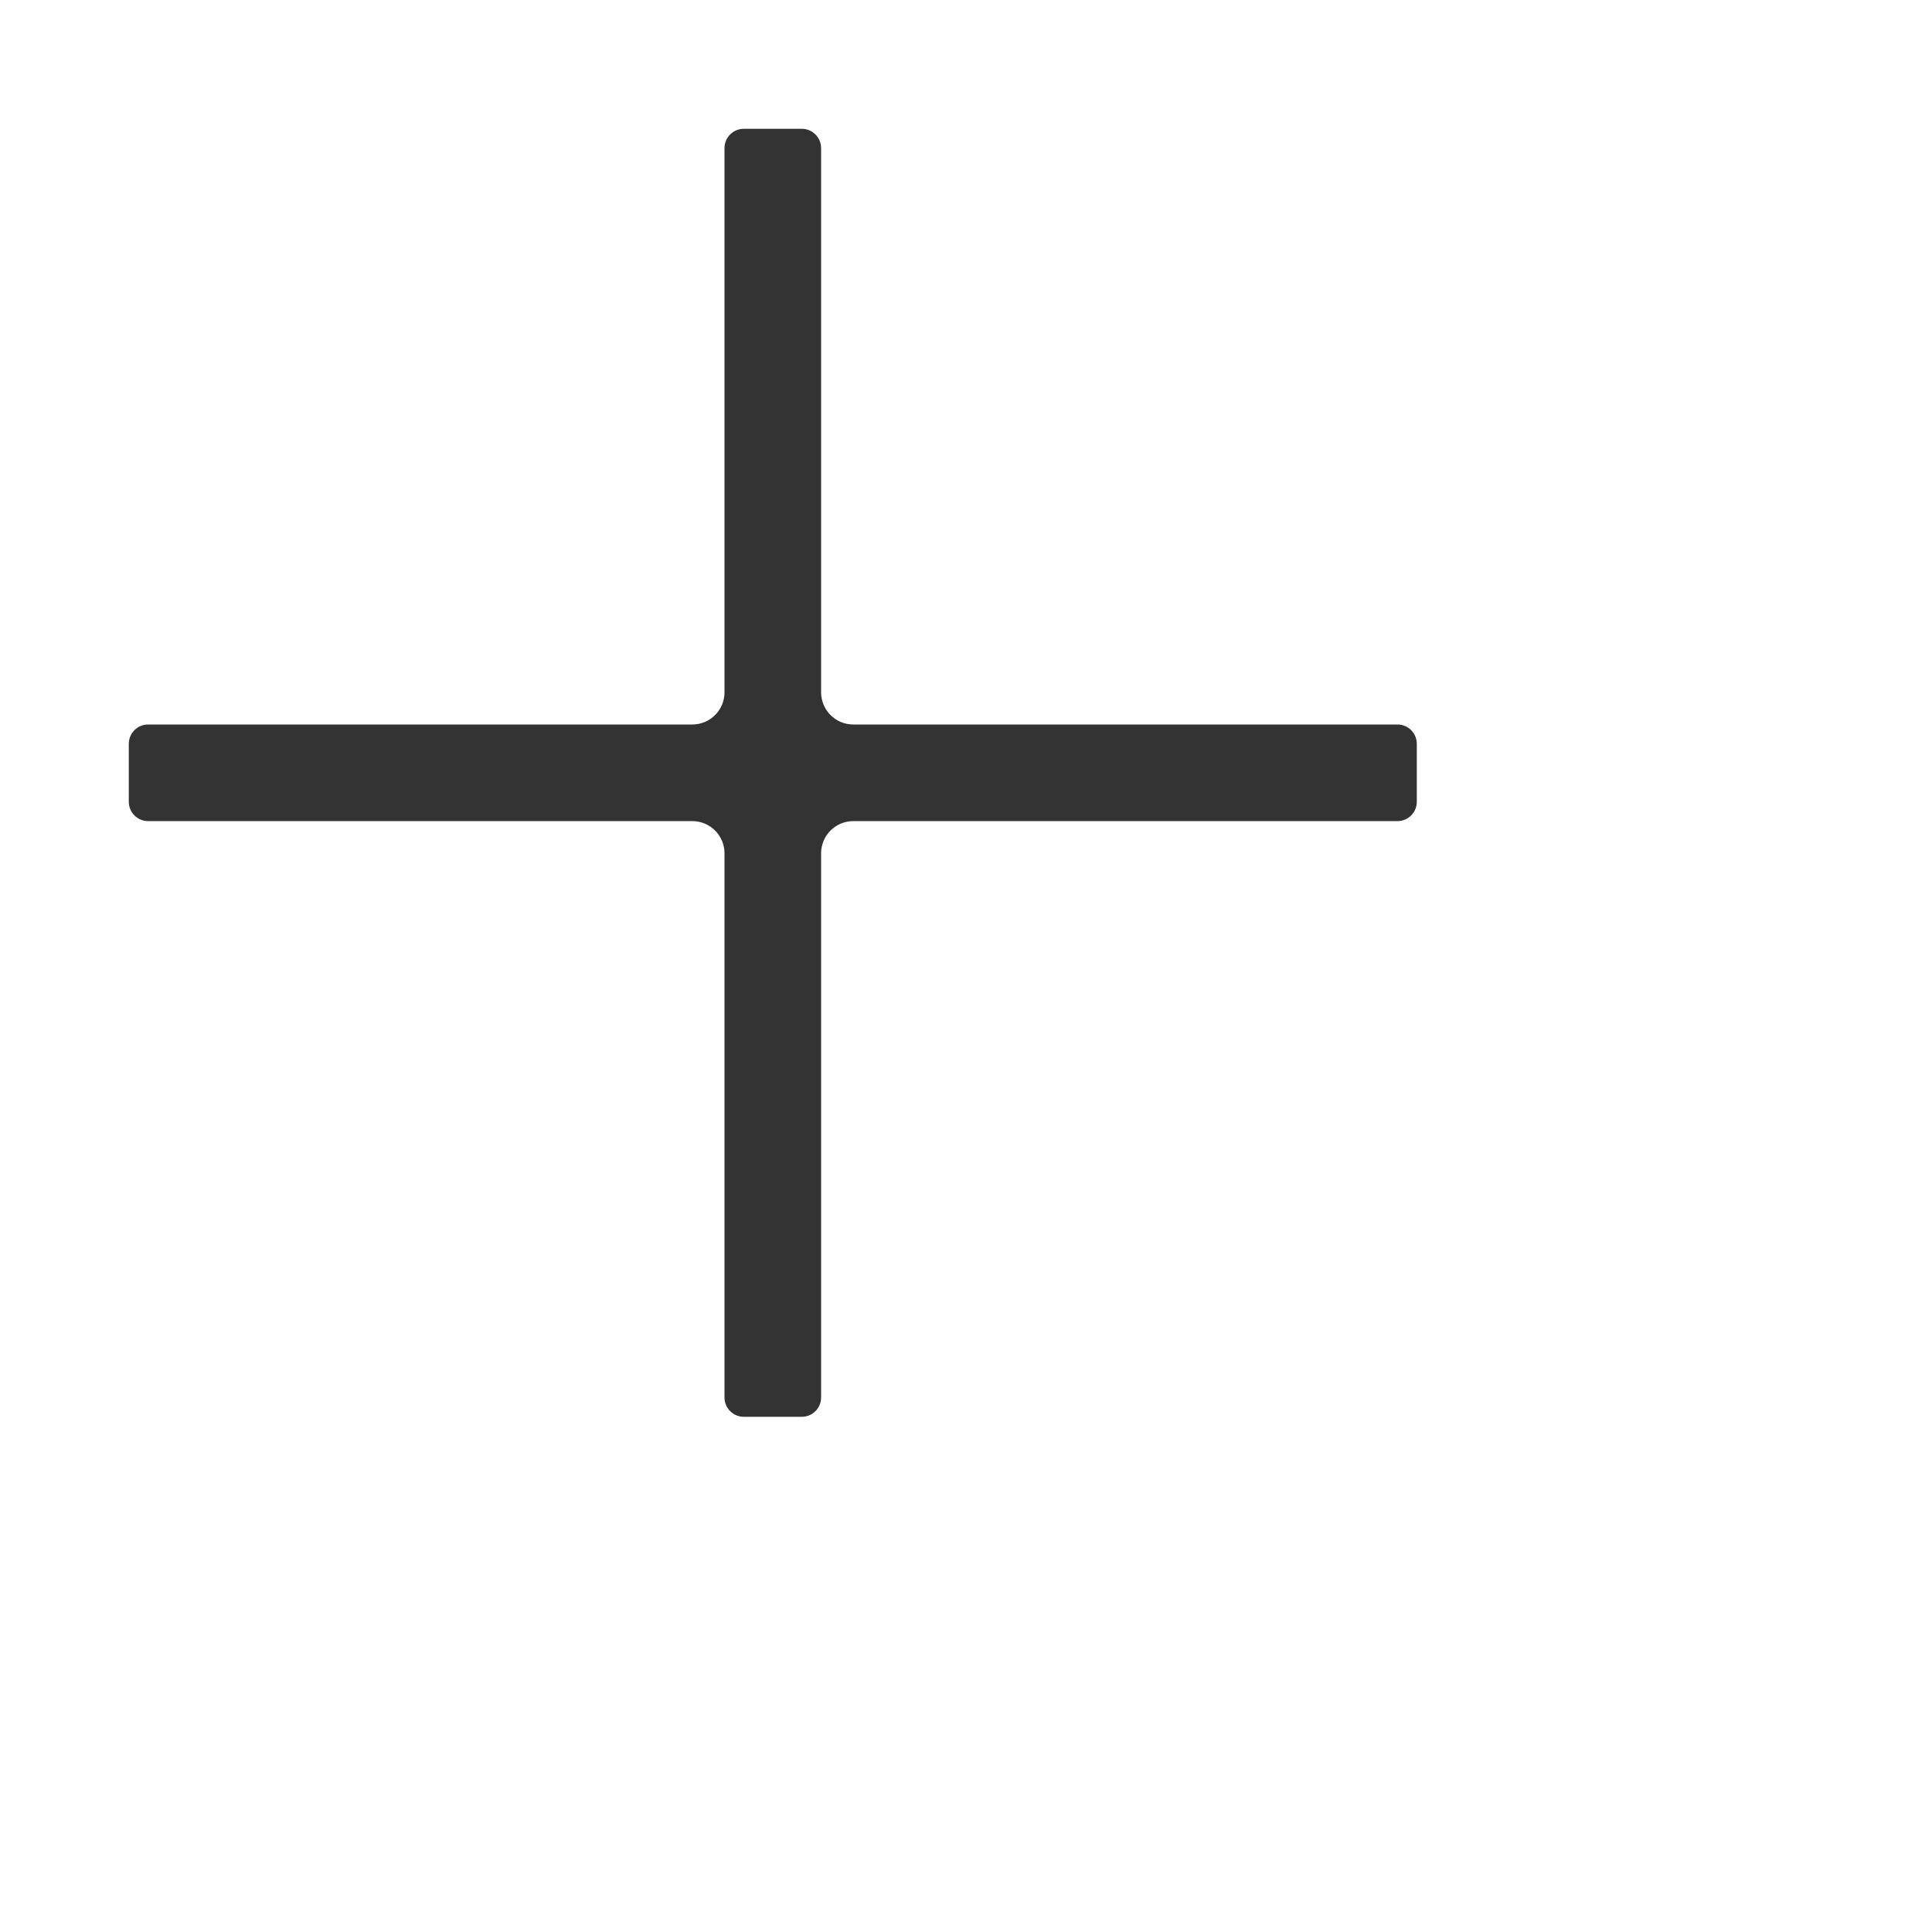
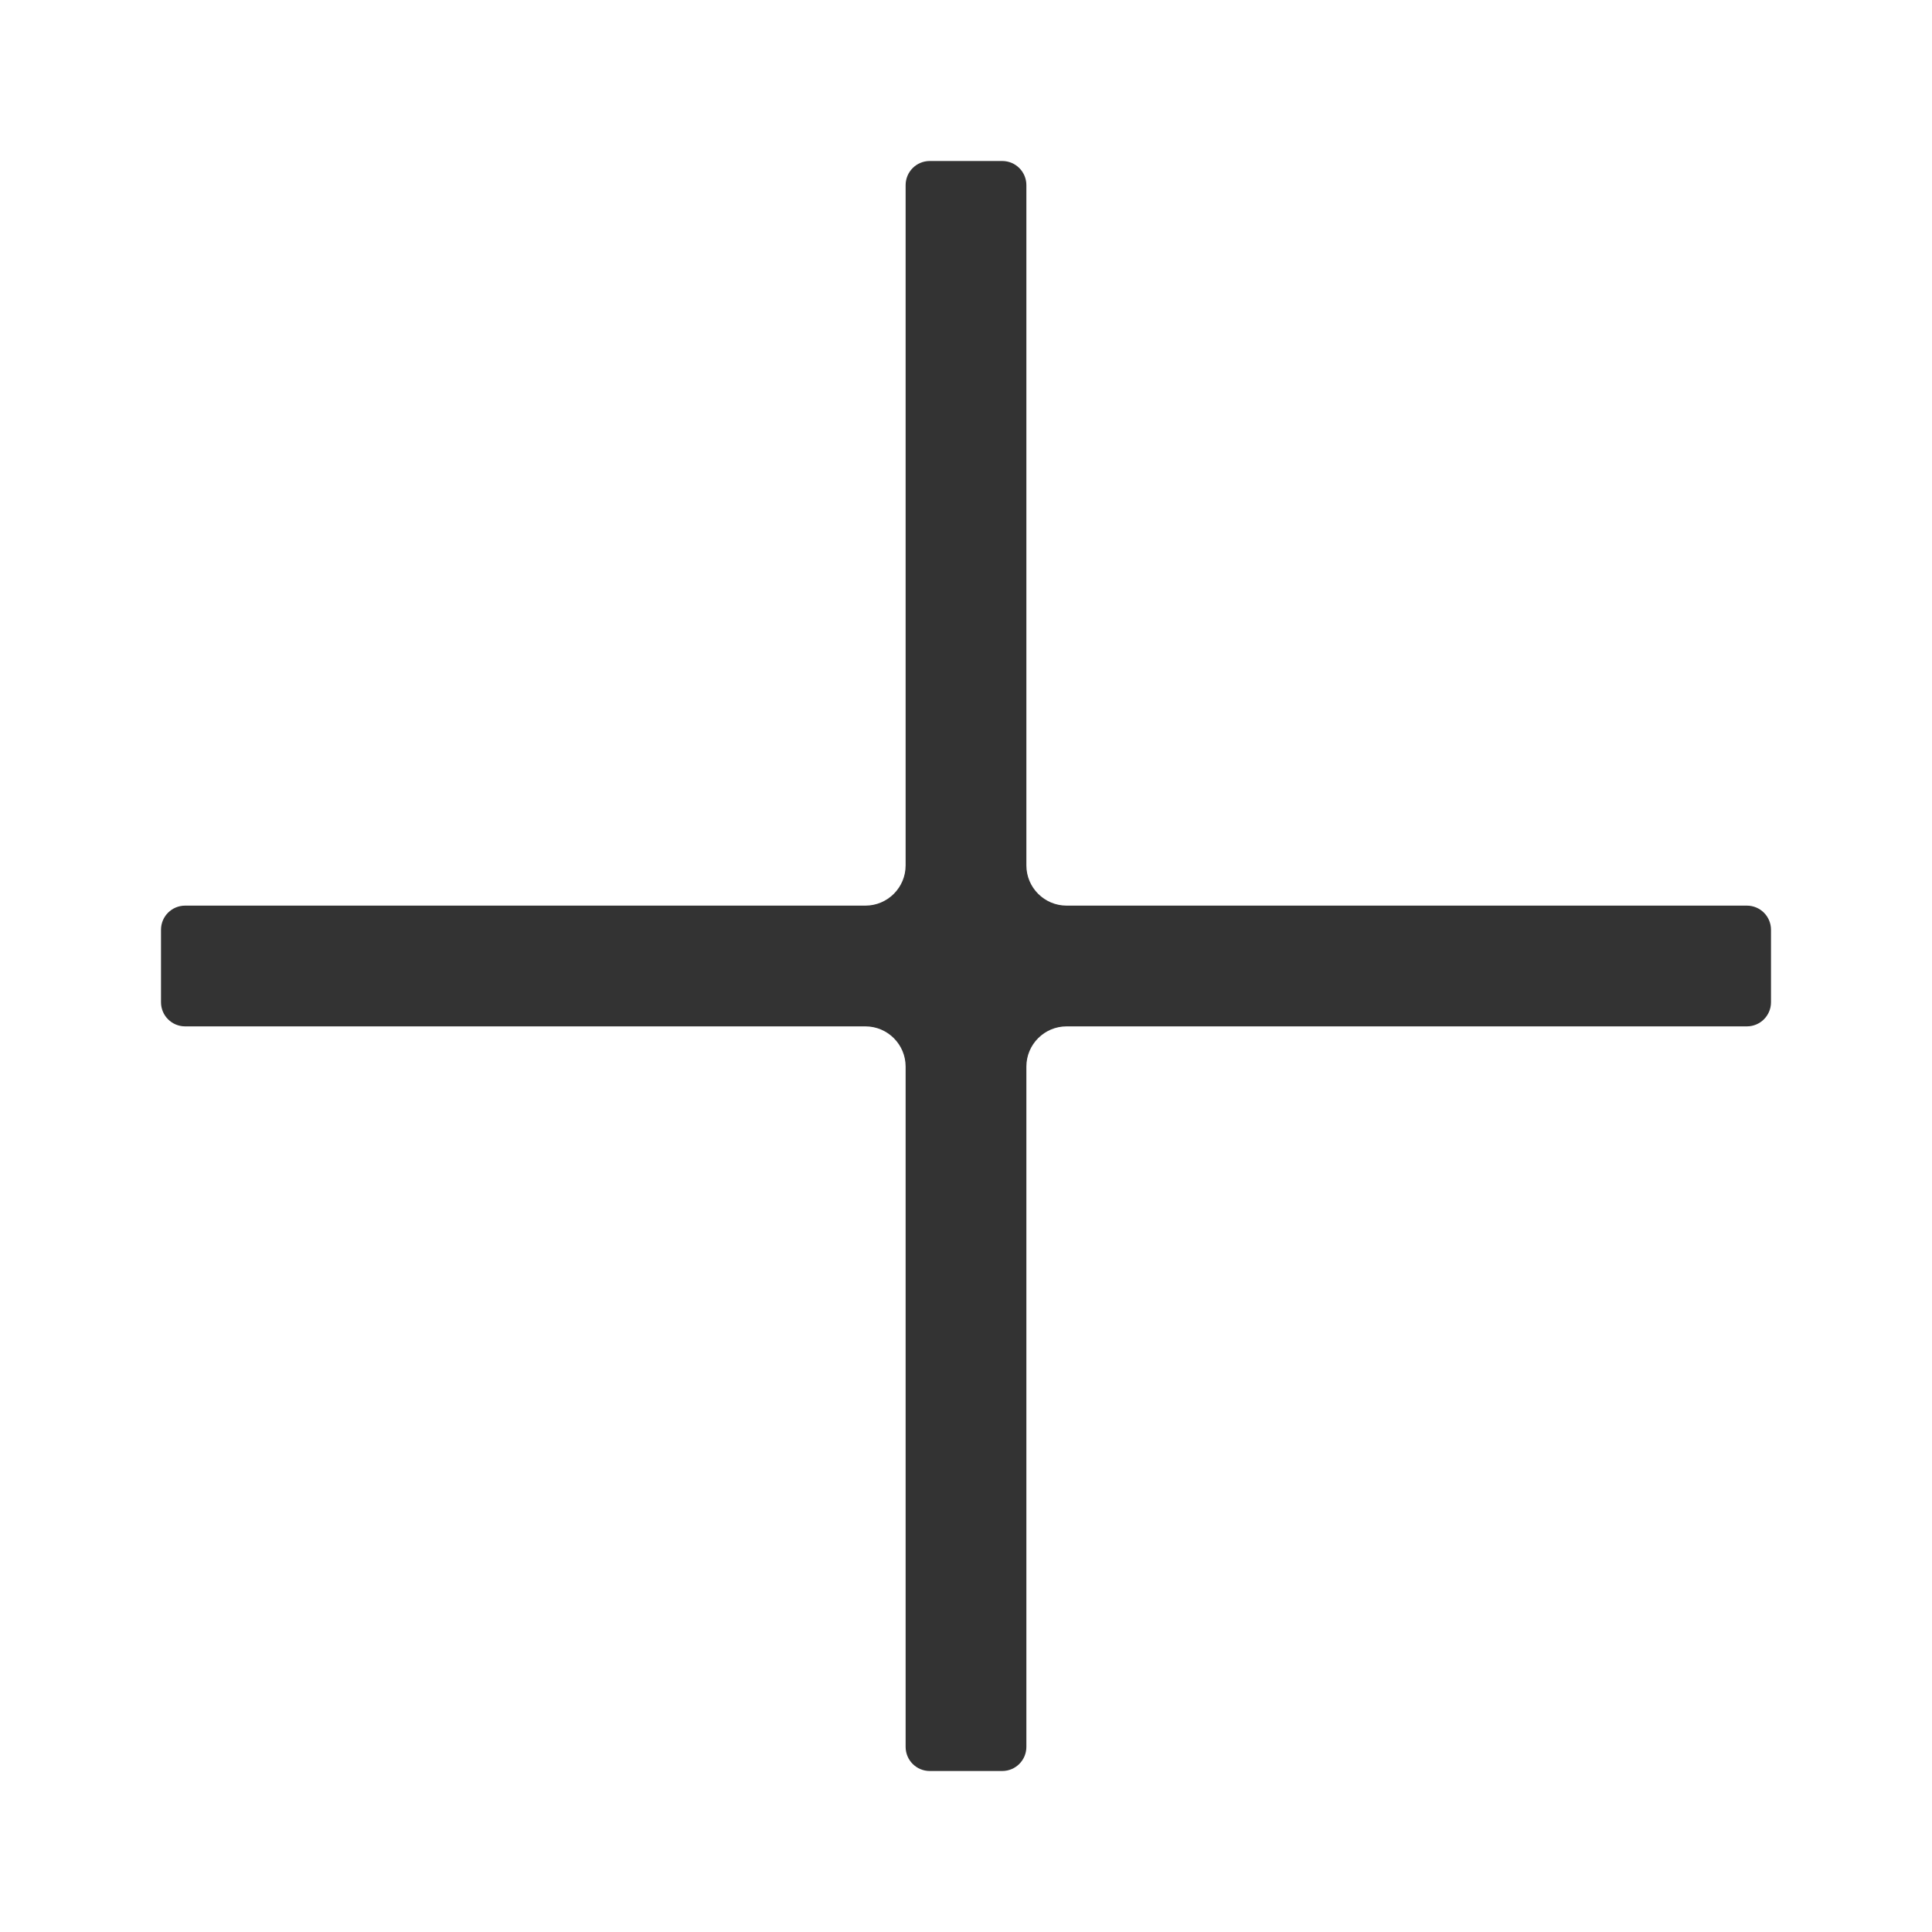
- <svg xmlns="http://www.w3.org/2000/svg" width="30" height="30" viewBox="0 0 30 30" fill="none">
+ <svg xmlns="http://www.w3.org/2000/svg" width="24" height="24" viewBox="0 0 24 24" fill="none">
  <path d="M12.45 2C12.616 2 12.75 2.134 12.75 2.3V10.75C12.75 11.026 12.974 11.25 13.25 11.25H21.7C21.866 11.25 22 11.384 22 11.55V12.45C22 12.616 21.866 12.75 21.7 12.75H13.25C12.974 12.75 12.75 12.974 12.75 13.25V21.7C12.75 21.866 12.616 22 12.45 22H11.55C11.384 22 11.25 21.866 11.25 21.7V13.25C11.25 12.974 11.026 12.75 10.75 12.75H2.3C2.134 12.75 2 12.616 2 12.45V11.55C2 11.384 2.134 11.25 2.3 11.25H10.75C11.026 11.25 11.25 11.026 11.25 10.75V2.3C11.25 2.134 11.384 2 11.55 2H12.45Z" fill="#333333" />
</svg>
